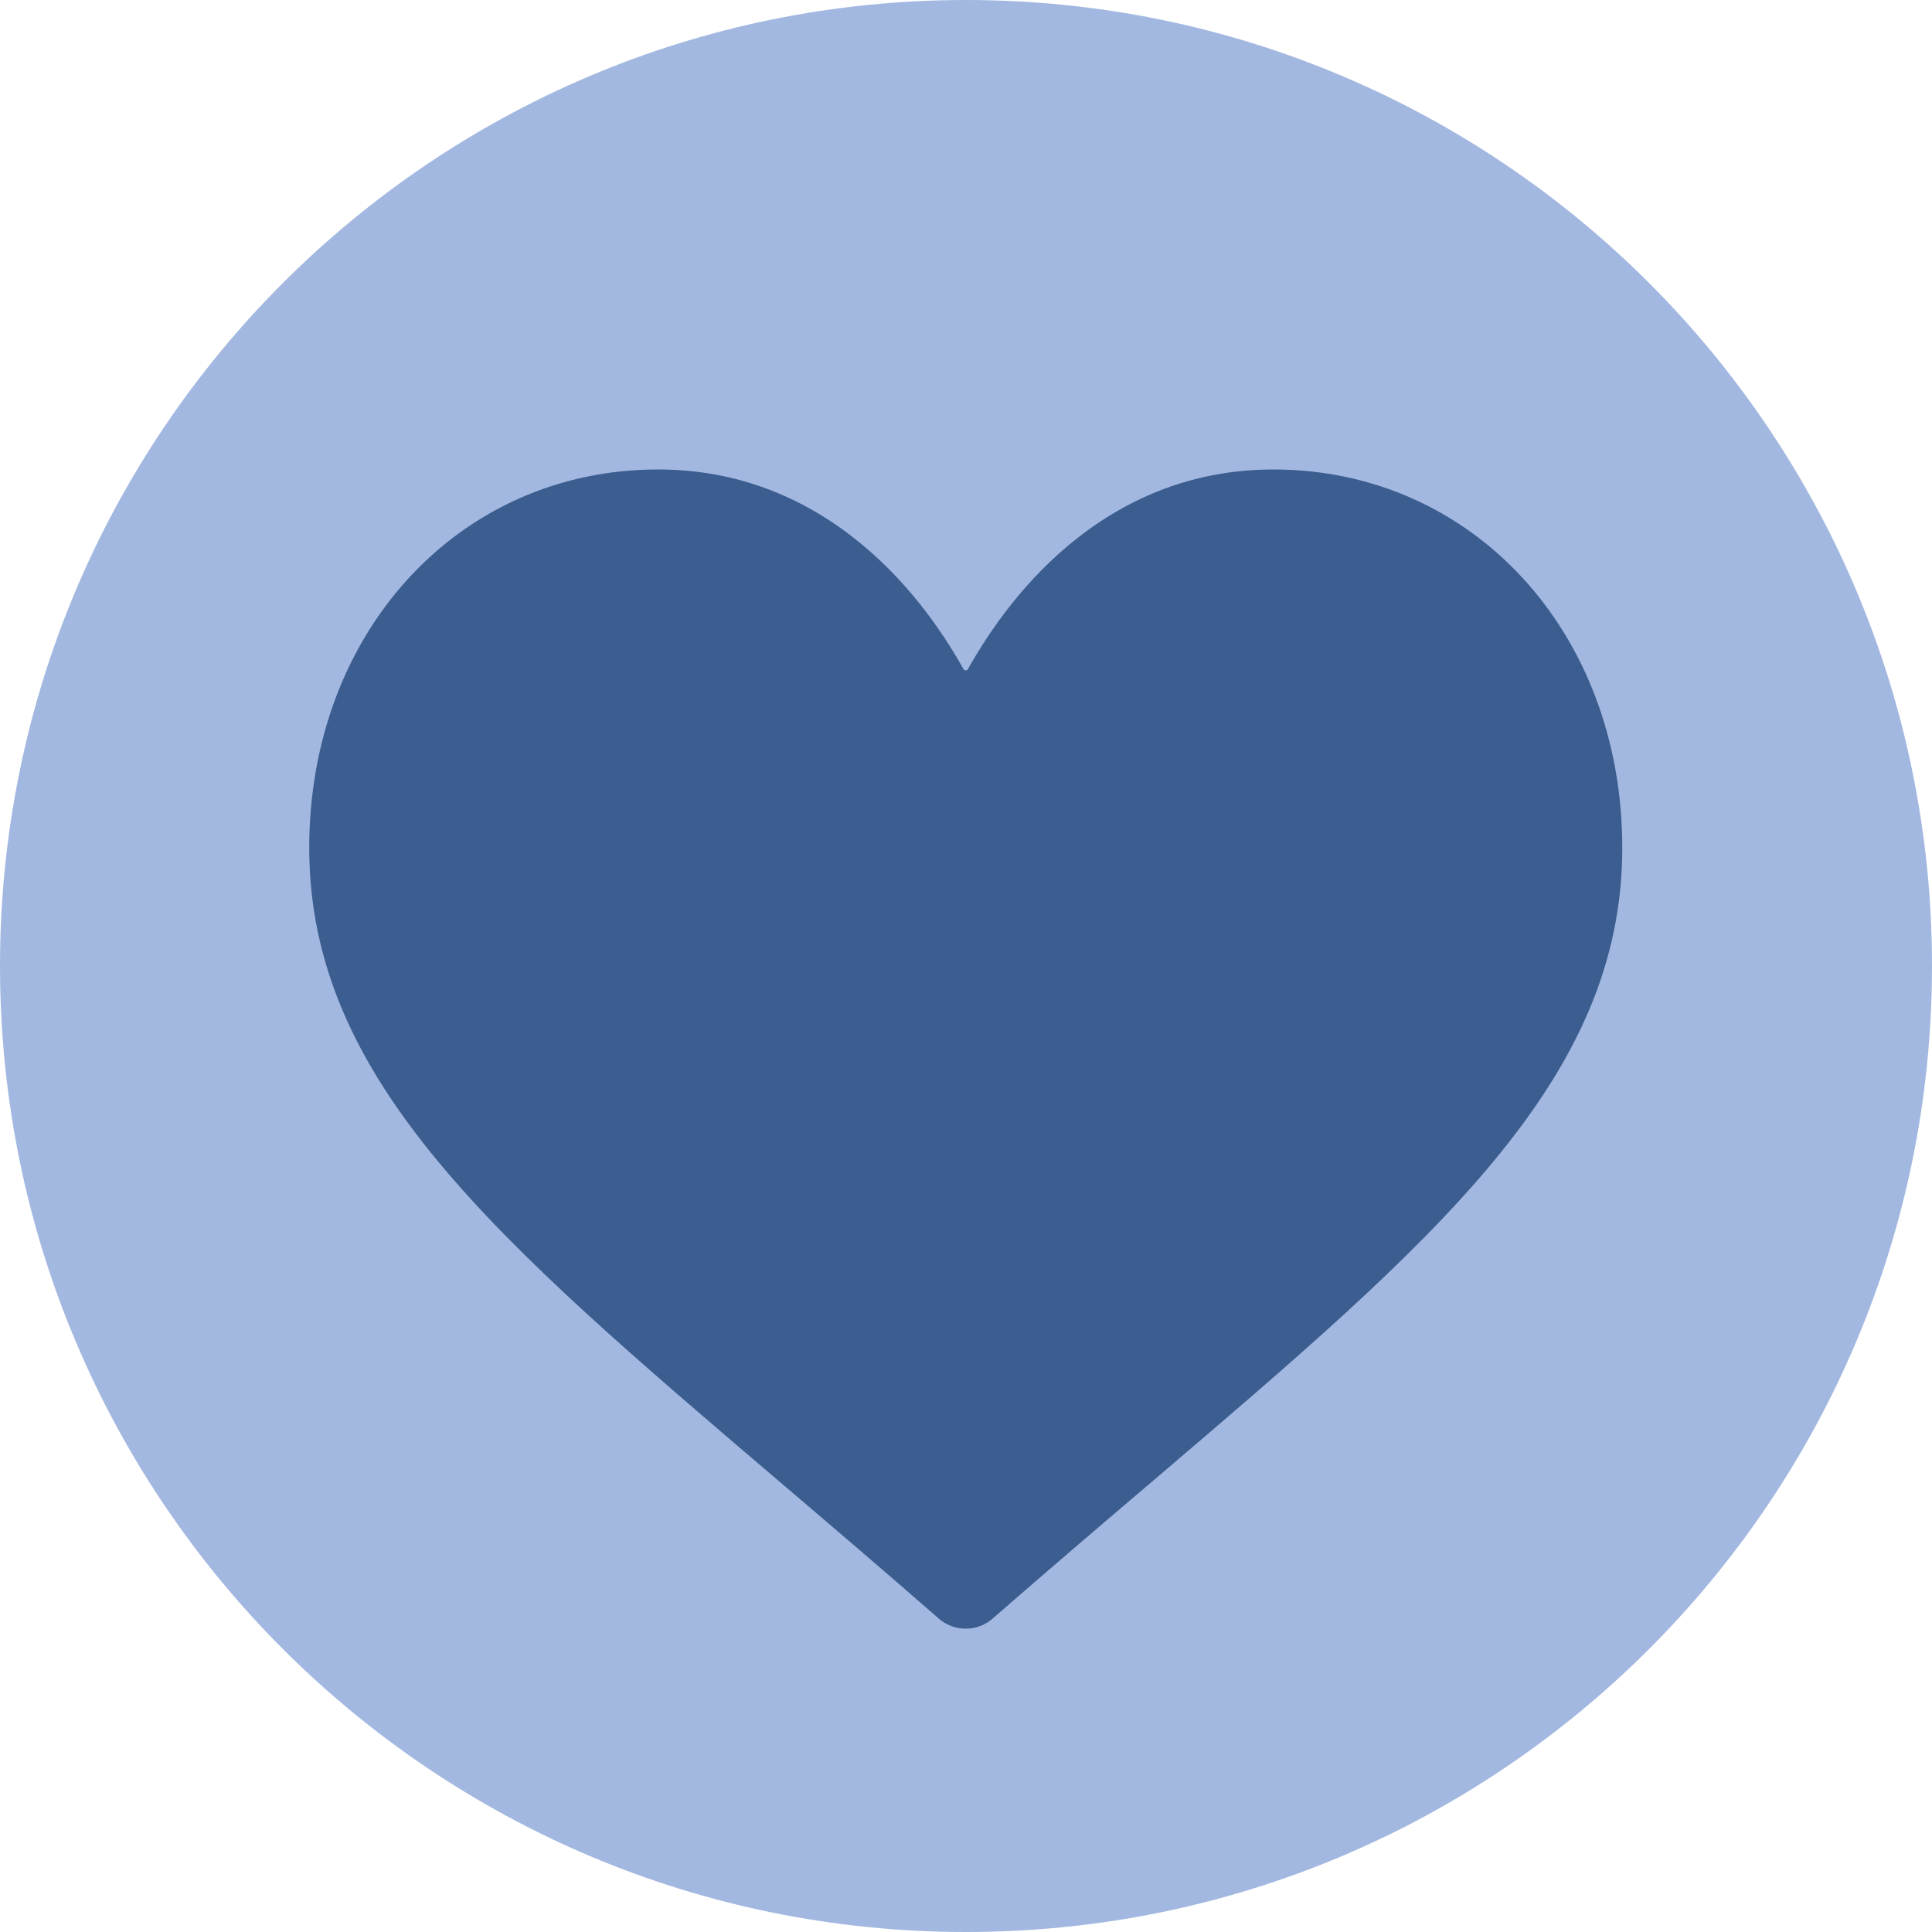
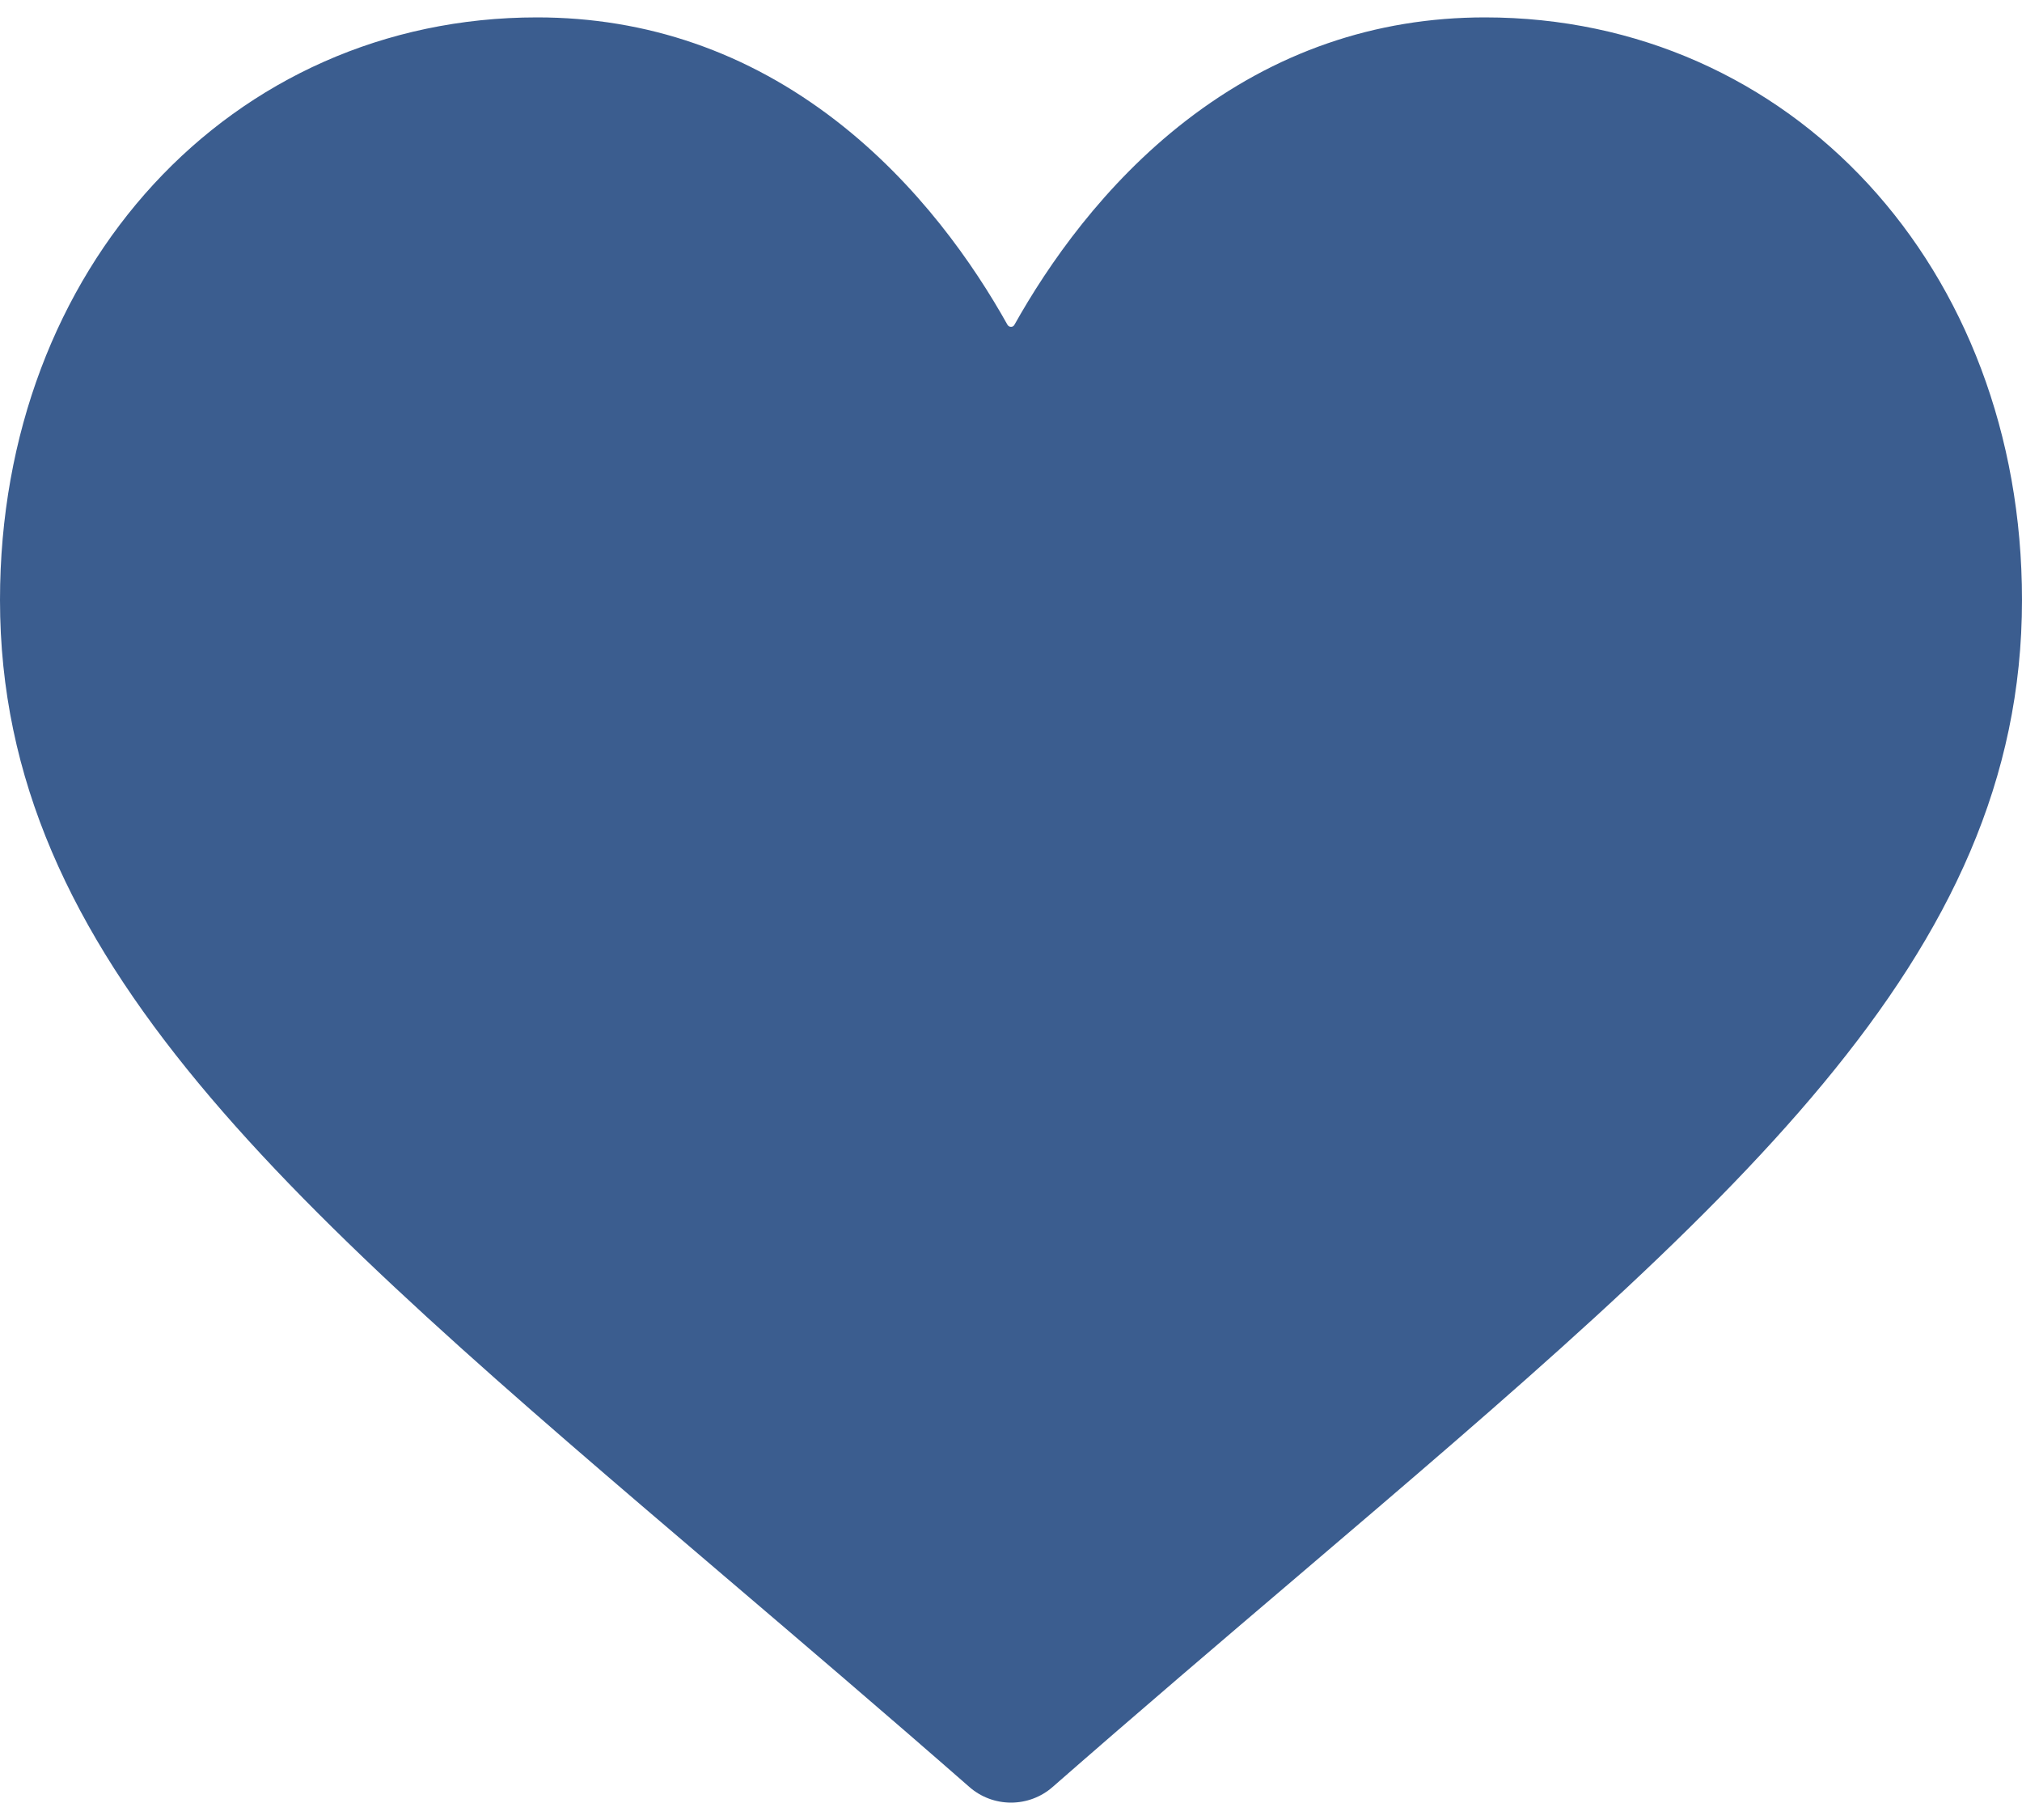
- <svg xmlns="http://www.w3.org/2000/svg" width="16" height="16" viewBox="0 0 16 16" fill="none">
-   <rect width="16" height="16" rx="8" fill="#A3B8E0" />
-   <path d="M10.546 3.888C9.956 3.888 9.415 4.075 8.938 4.444C8.497 4.785 8.198 5.217 8.016 5.541C8.008 5.556 7.987 5.556 7.979 5.541C7.798 5.217 7.499 4.785 7.057 4.444C6.58 4.075 6.039 3.888 5.449 3.888C3.802 3.888 2.561 5.235 2.561 7.021C2.561 8.951 4.11 10.271 6.455 12.27C6.853 12.609 7.305 12.994 7.774 13.404C7.836 13.458 7.915 13.488 7.998 13.488C8.08 13.488 8.16 13.458 8.221 13.404C8.691 12.994 9.142 12.609 9.541 12.27C11.886 10.271 13.435 8.951 13.435 7.021C13.435 5.235 12.193 3.888 10.546 3.888Z" fill="#3B5D8F" />
+ <svg xmlns="http://www.w3.org/2000/svg" width="20" height="18" viewBox="0 0 20 18" fill="none">
+   <path d="M14.688 0.172C13.602 0.172 12.607 0.516 11.73 1.194C10.918 1.822 10.368 2.616 10.034 3.212C10.02 3.239 9.981 3.239 9.965 3.212C9.632 2.616 9.082 1.822 8.27 1.194C7.393 0.516 6.398 0.172 5.312 0.172C2.284 0.172 0 2.649 0 5.934C0 9.483 2.849 11.911 7.163 15.587C7.895 16.211 8.726 16.919 9.589 17.674C9.702 17.773 9.848 17.828 10 17.828C10.152 17.828 10.298 17.773 10.411 17.674C11.274 16.919 12.105 16.211 12.838 15.587C17.151 11.911 20 9.483 20 5.934C20 2.649 17.716 0.172 14.688 0.172Z" fill="#3B5D8F" />
</svg>
